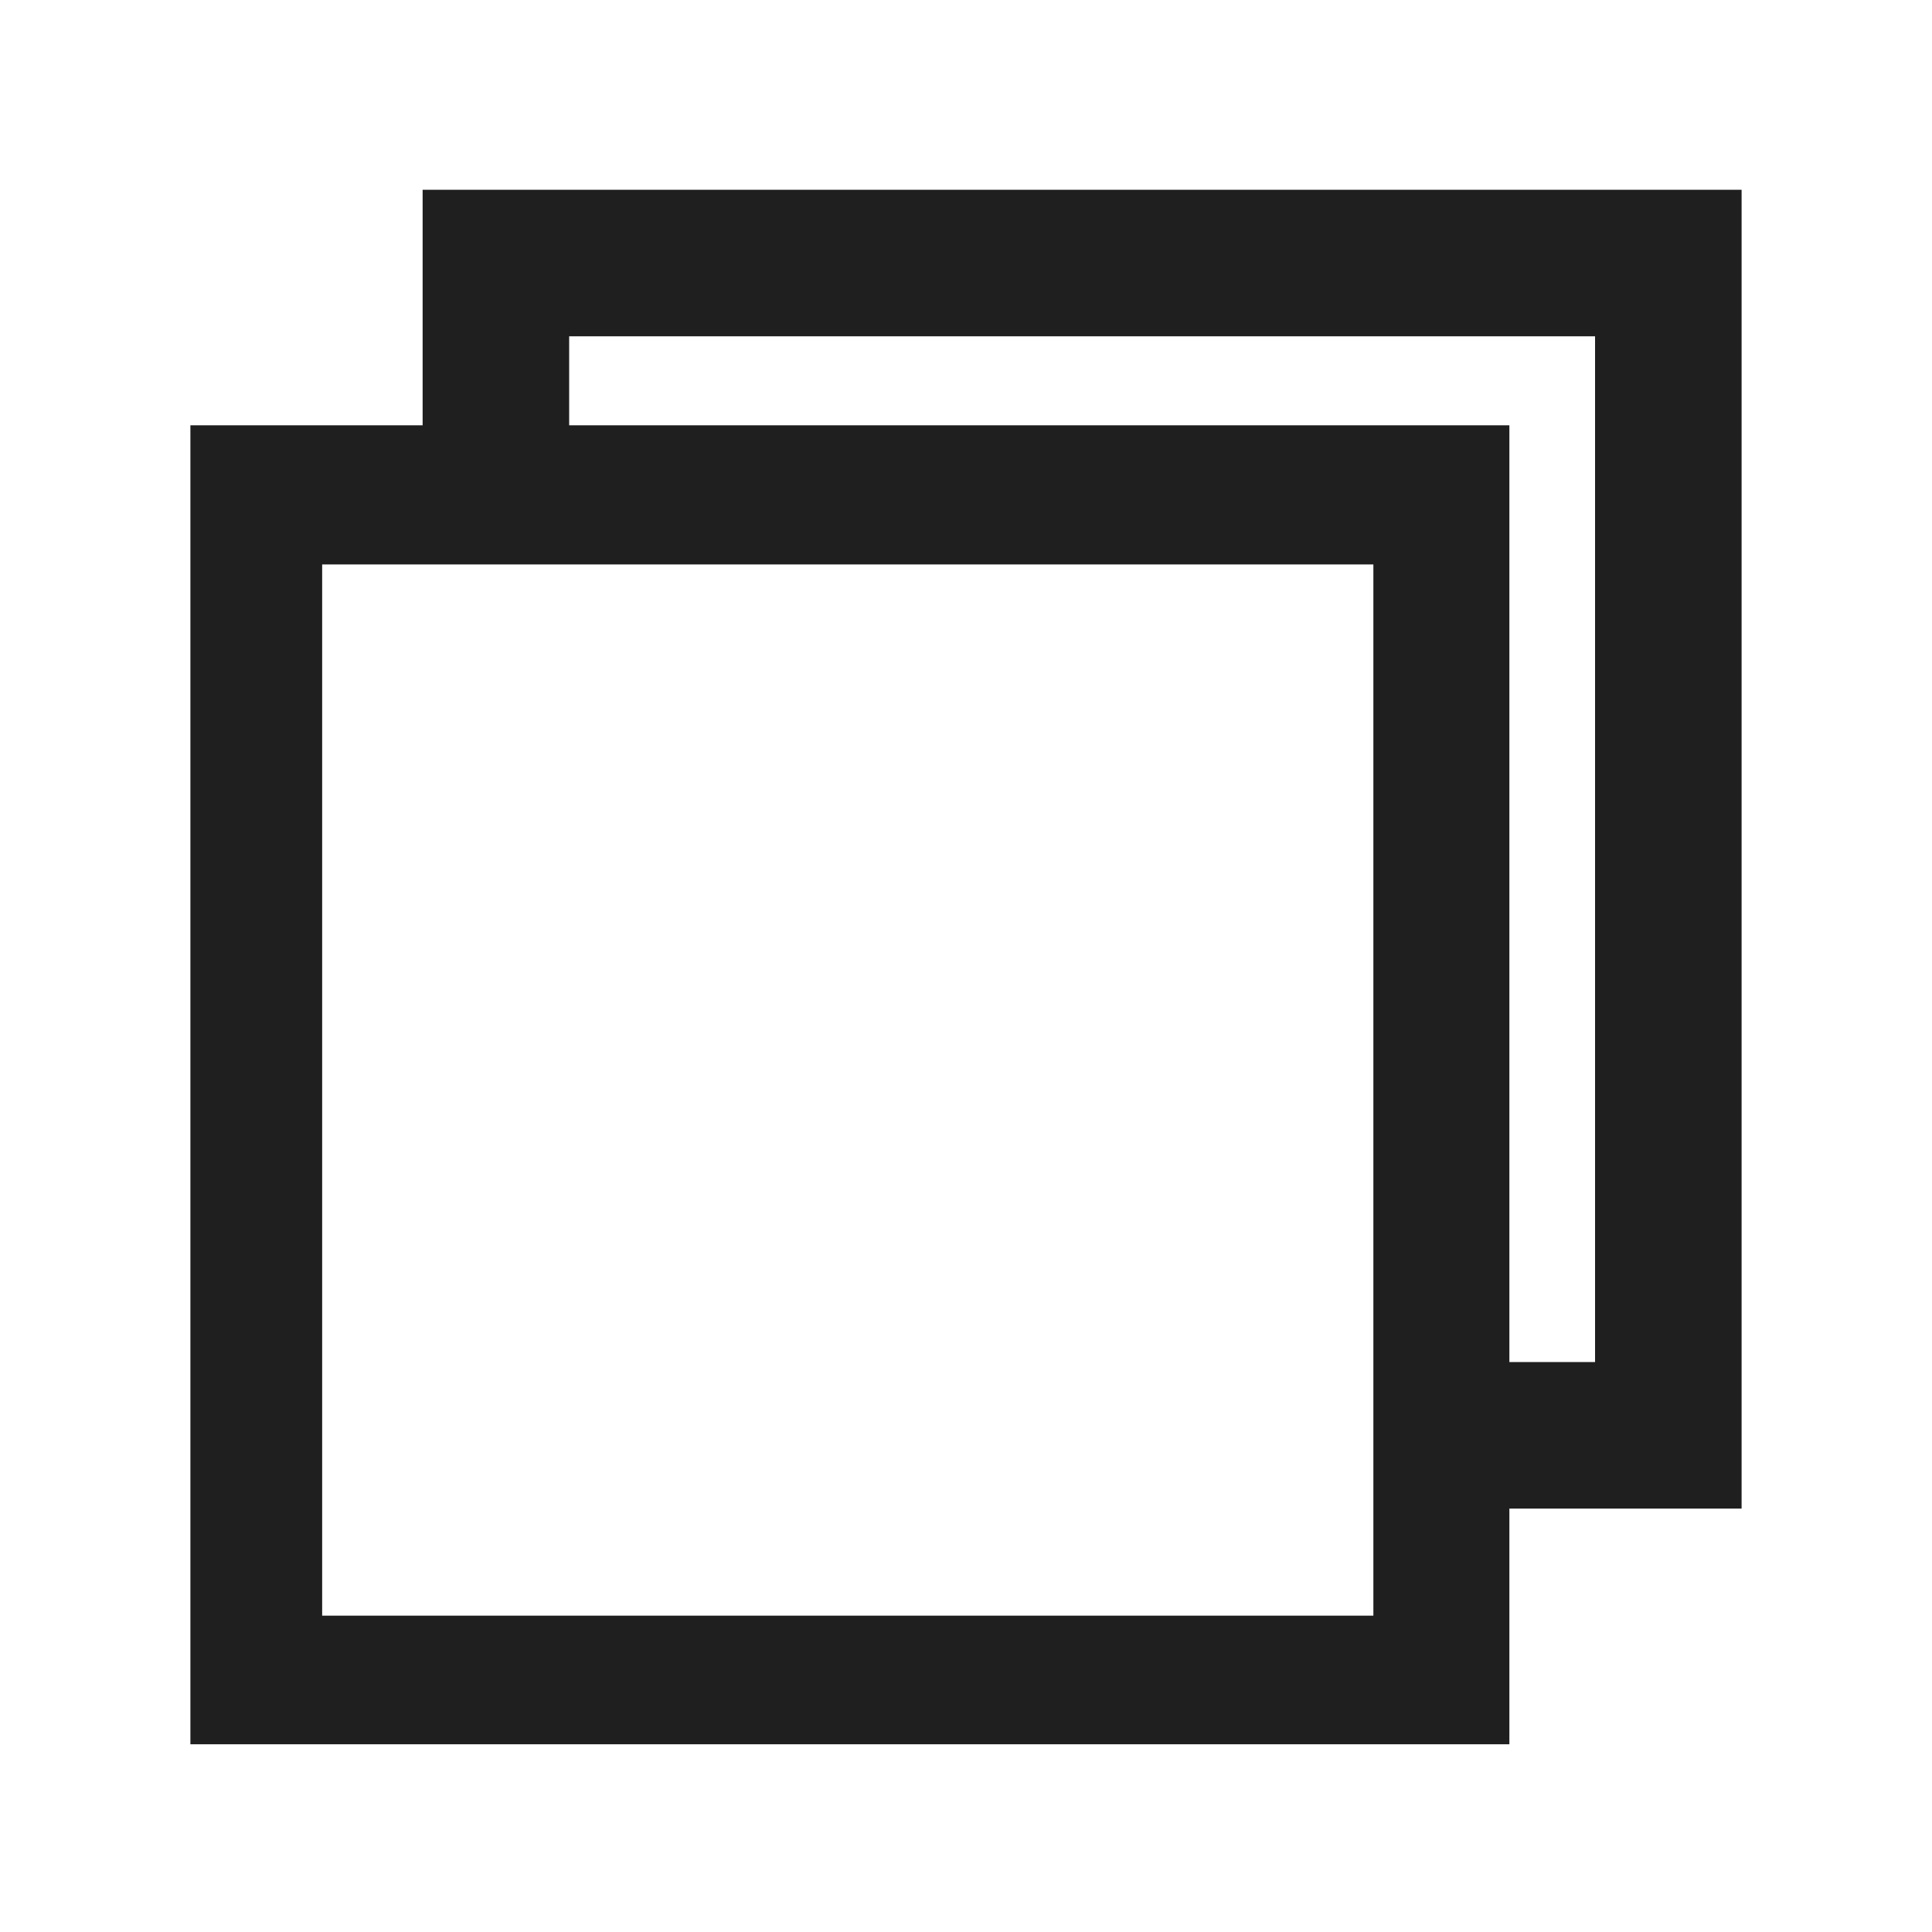
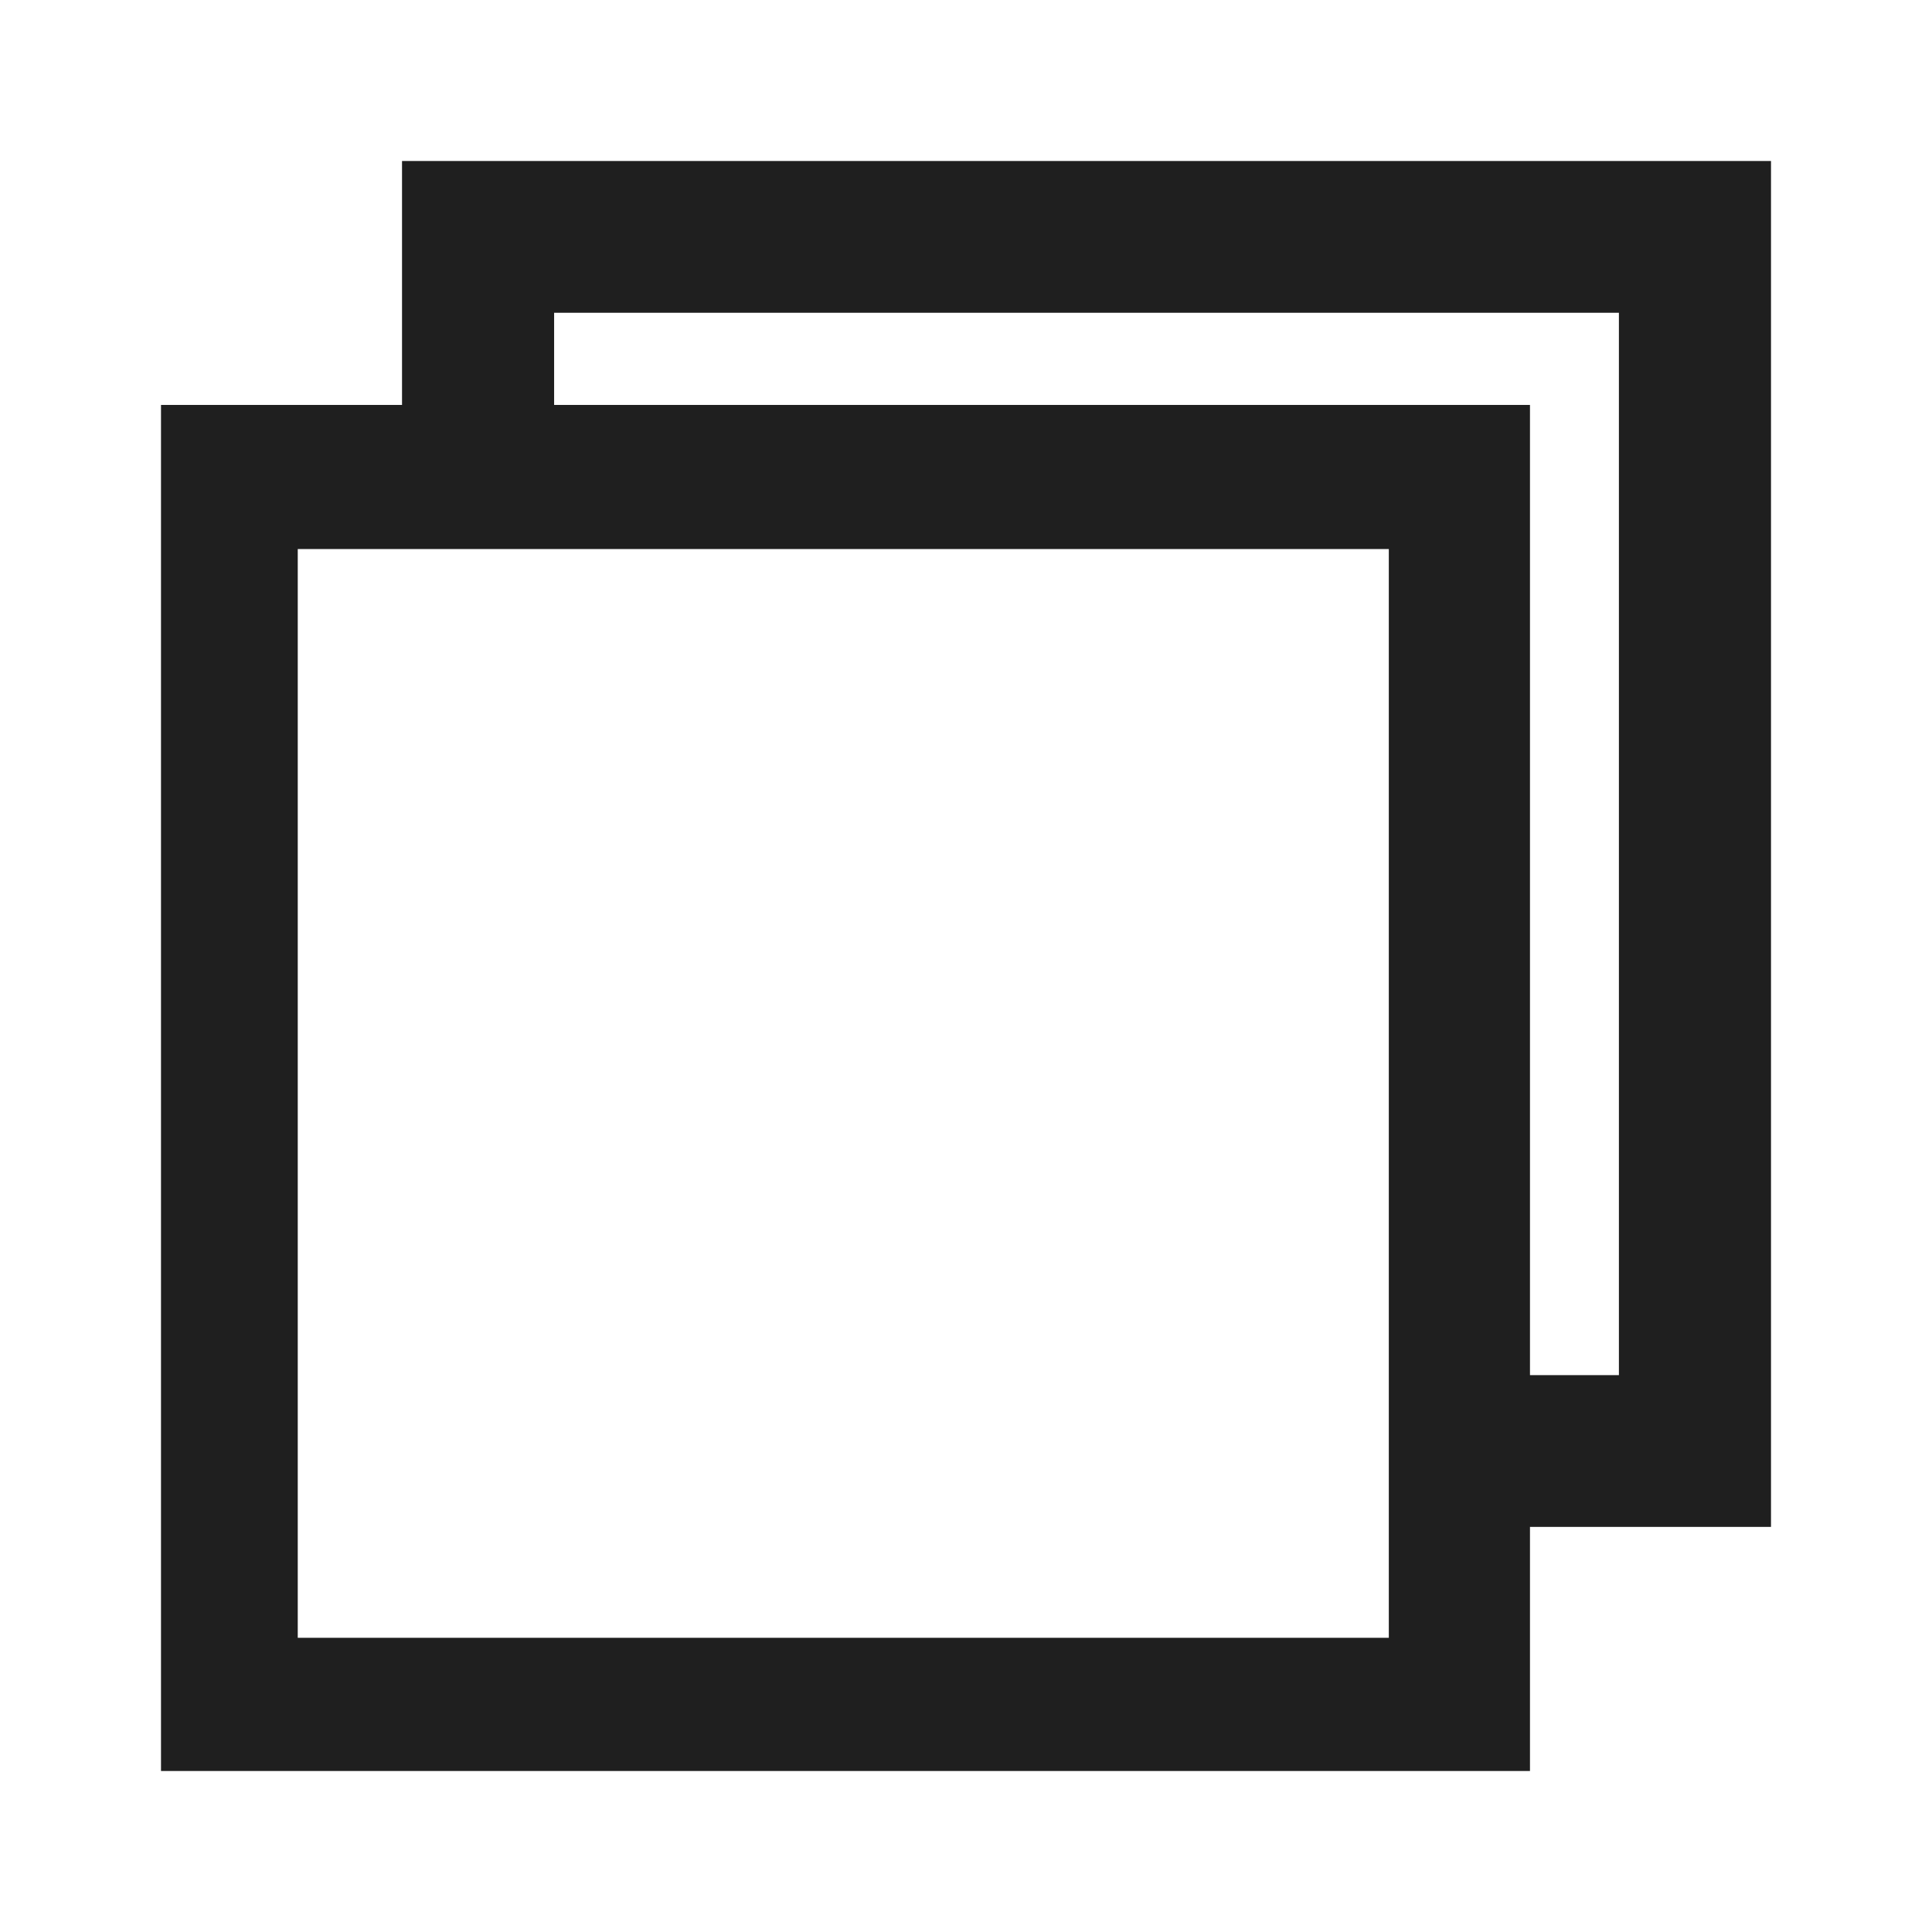
<svg xmlns="http://www.w3.org/2000/svg" height="24px" viewBox="0 -960 960 960" width="24px" fill="#1f1f1f" version="1.1" id="svg1">
  <defs id="defs1" />
-   <path id="path1" style="stroke-width:0.91" d="M 210 -865.703 L 210 -748.672 L 94.609 -748.672 L 94.609 -93.281 L 750 -93.281 L 750 -210.391 L 865.391 -210.391 L 865.391 -865.703 L 210 -865.703 z M 282.812 -792.891 L 792.578 -792.891 L 792.578 -283.203 L 750 -283.203 L 750 -748.672 L 282.812 -748.672 L 282.812 -792.891 z M 160.078 -679.531 L 682.422 -679.531 L 682.422 -157.188 L 160.078 -157.188 L 160.078 -679.531 z " />
+   <path id="path1" style="stroke-width:0.944" d="m 199.765,-880 v 121.21 H 80 V -80 H 760.235 V -201.291 H 880 V -880 Z m 75.573,75.412 h 529.09 v 527.885 h -44.192 v -482.088 H 275.338 Z m -127.387,117.407 h 542.145 v 540.993 H 147.951 Z" />
</svg>
